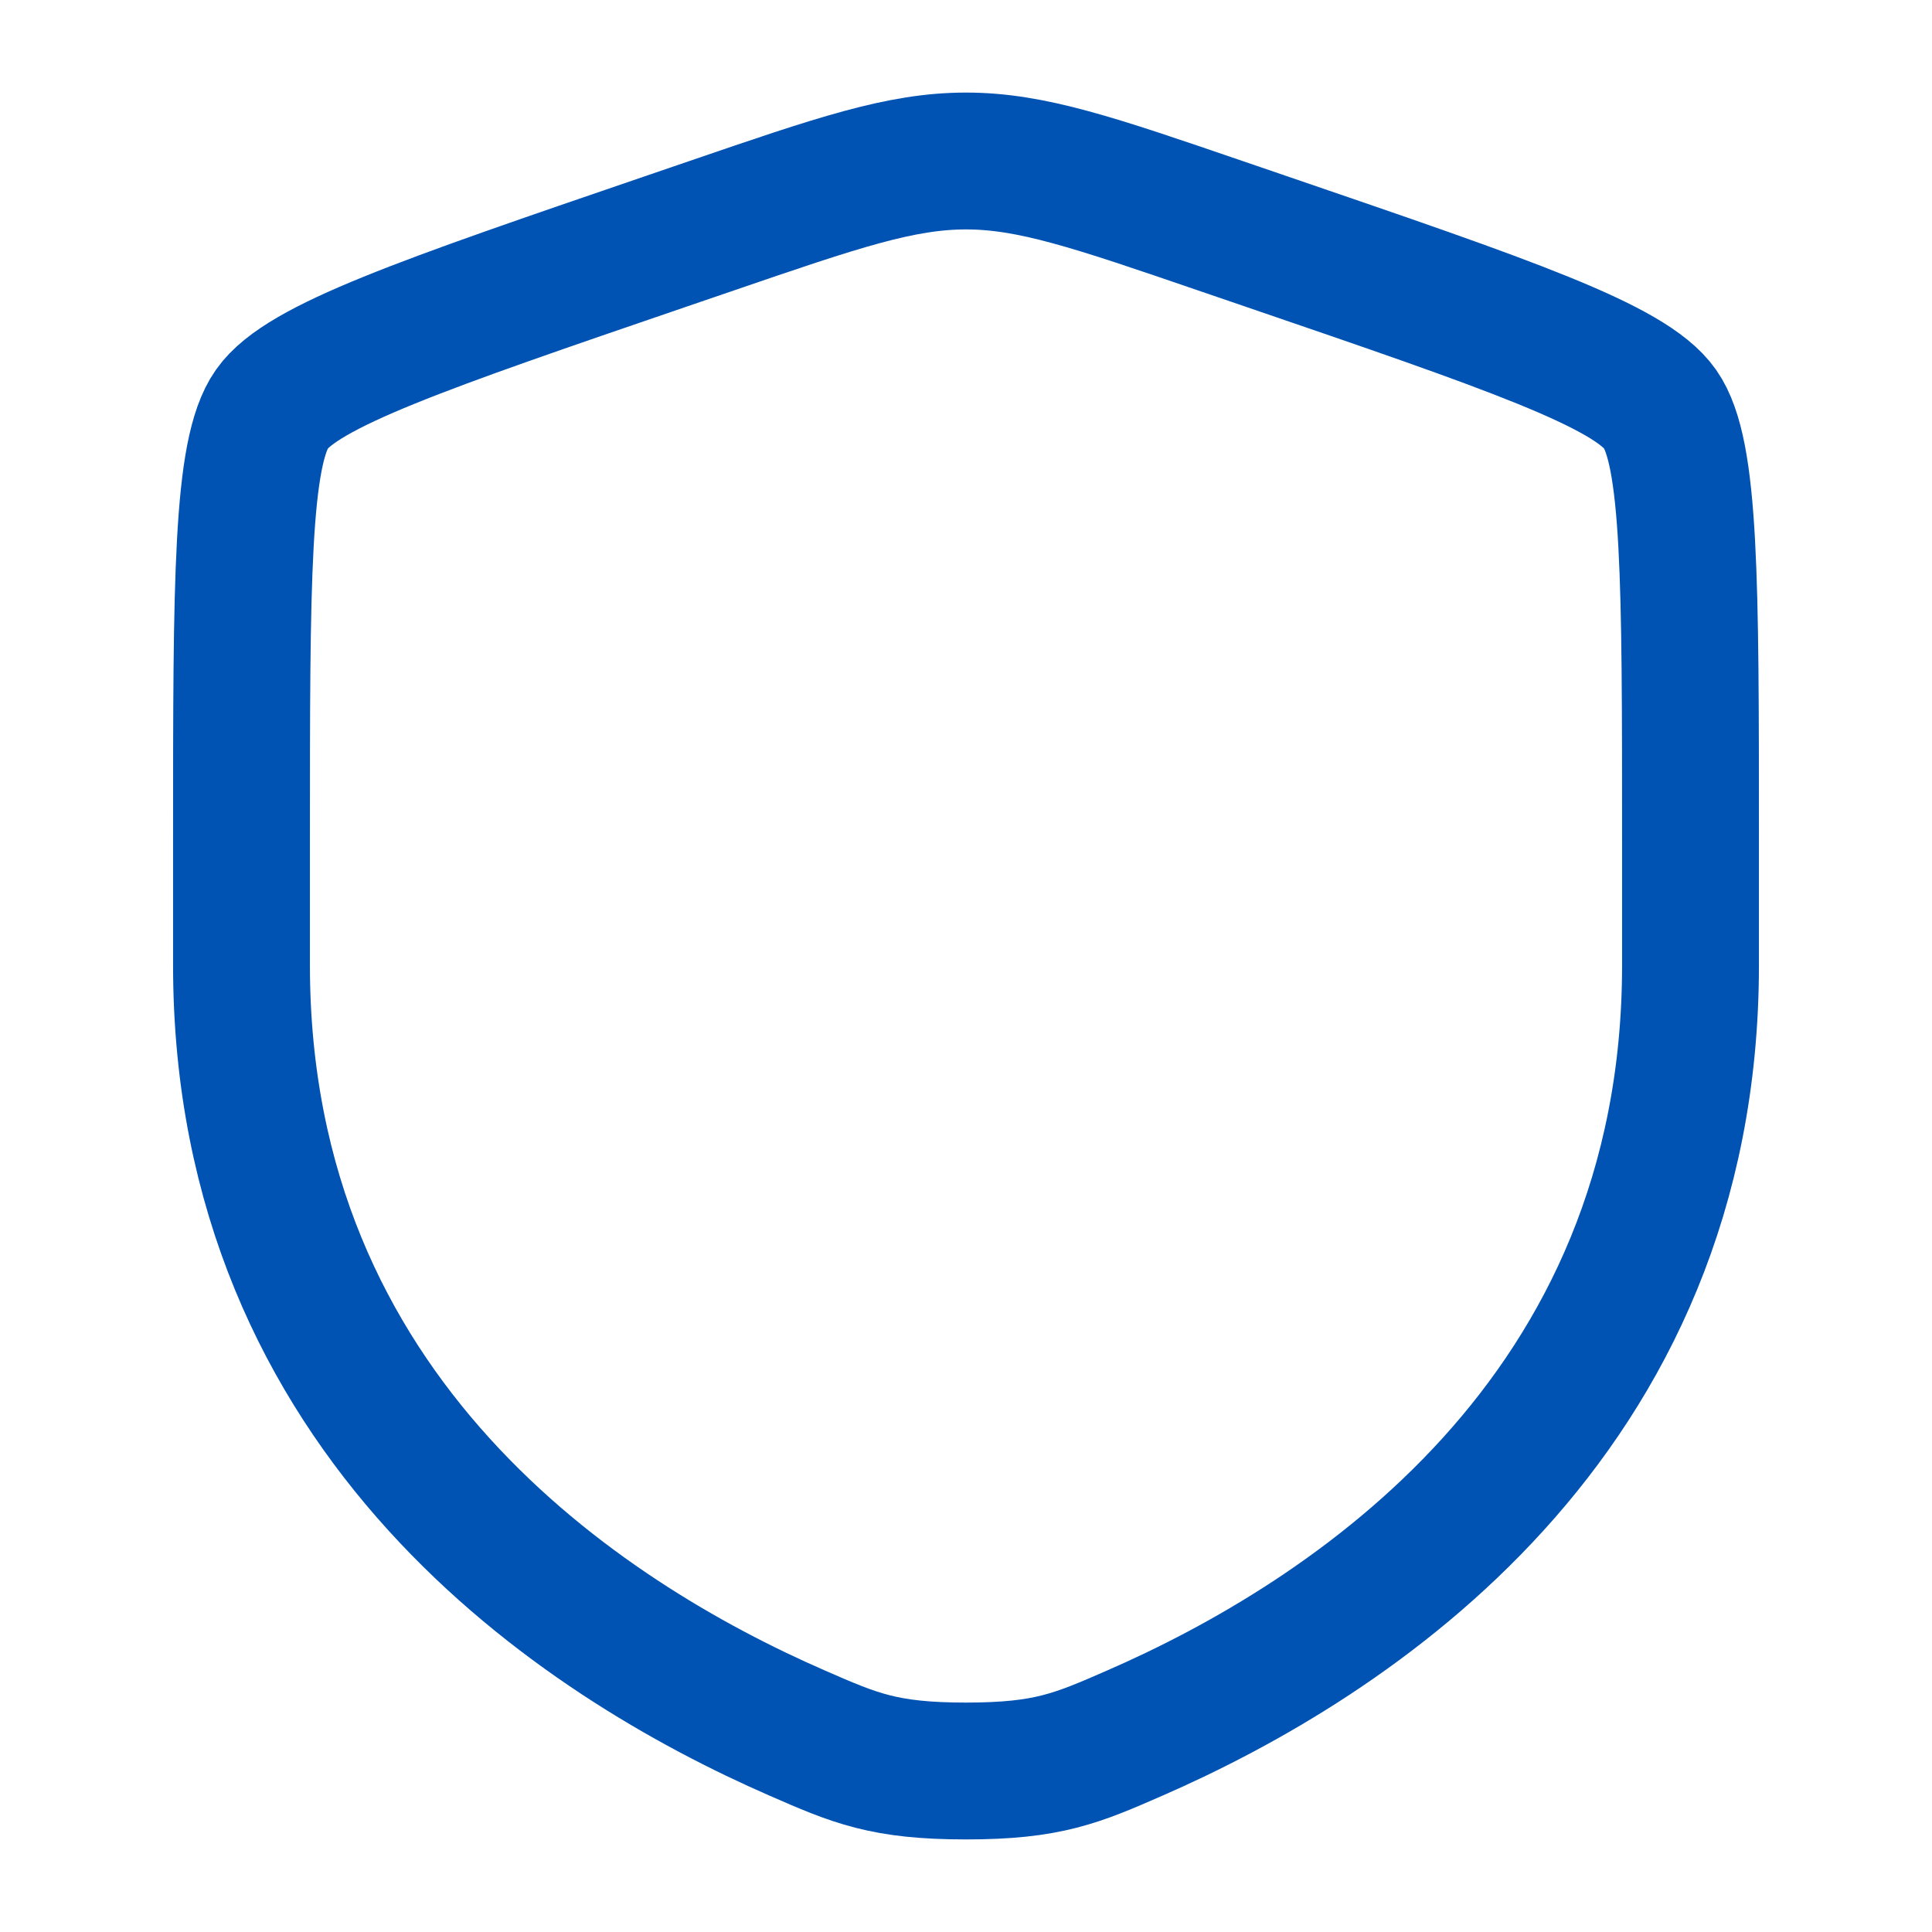
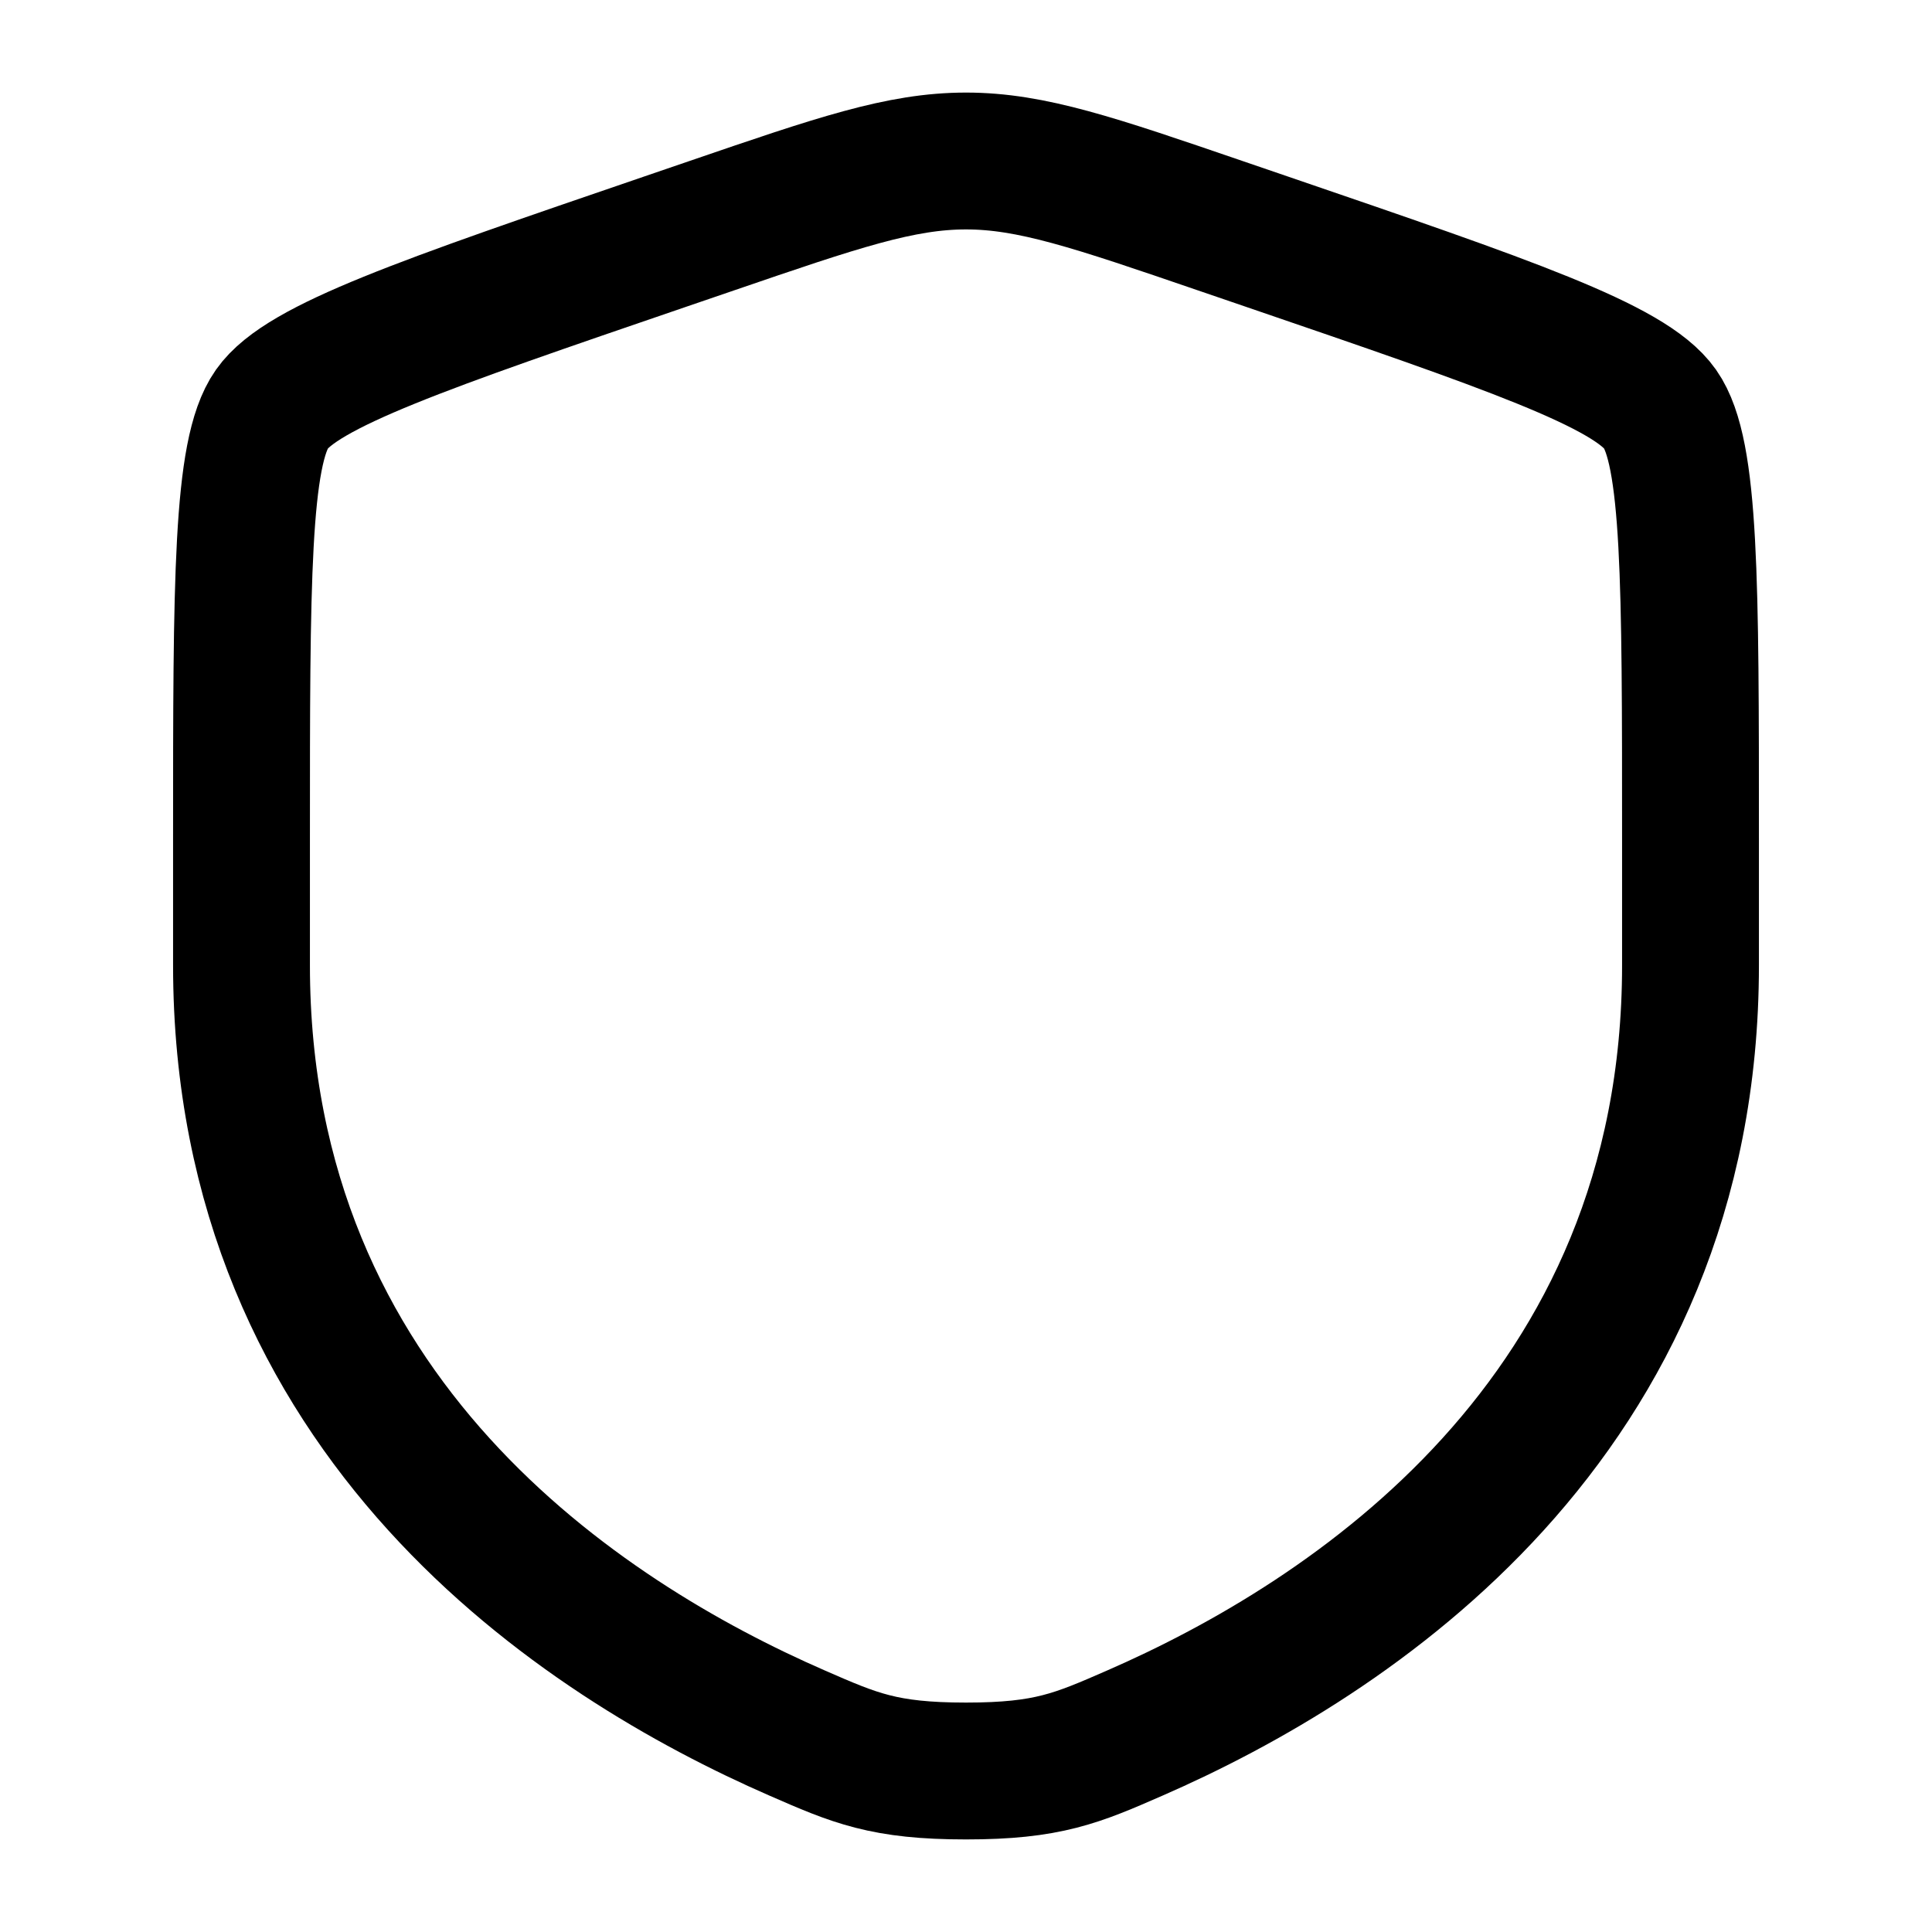
<svg xmlns="http://www.w3.org/2000/svg" width="256px" height="256px" viewBox="0 0 24 24" fill="none">
  <g id="SVGRepo_bgCarrier" stroke-width="0" />
  <g id="SVGRepo_tracerCarrier" stroke-linecap="round" stroke-linejoin="round" />
  <g id="SVGRepo_iconCarrier">
-     <path d="M3 10.417C3 7.219 3 5.62 3.378 5.082C3.755 4.545 5.258 4.03 8.265 3.001L8.838 2.805C10.405 2.268 11.189 2 12 2C12.811 2 13.595 2.268 15.162 2.805L15.735 3.001C18.742 4.03 20.245 4.545 20.622 5.082C21 5.62 21 7.219 21 10.417C21 10.9 21 11.423 21 11.991C21 17.629 16.761 20.366 14.101 21.527C13.38 21.842 13.019 22 12 22C10.981 22 10.62 21.842 9.899 21.527C7.239 20.366 3 17.629 3 11.991C3 11.423 3 10.9 3 10.417Z" stroke="#0053b3" stroke-width="1.7" />
+     <path d="M3 10.417C3 7.219 3 5.62 3.378 5.082C3.755 4.545 5.258 4.03 8.265 3.001L8.838 2.805C10.405 2.268 11.189 2 12 2C12.811 2 13.595 2.268 15.162 2.805L15.735 3.001C18.742 4.03 20.245 4.545 20.622 5.082C21 5.62 21 7.219 21 10.417C21 10.9 21 11.423 21 11.991C21 17.629 16.761 20.366 14.101 21.527C13.38 21.842 13.019 22 12 22C10.981 22 10.62 21.842 9.899 21.527C7.239 20.366 3 17.629 3 11.991C3 11.423 3 10.9 3 10.417Z" stroke="currentColor" stroke-width="1.7" />
  </g>
</svg>
